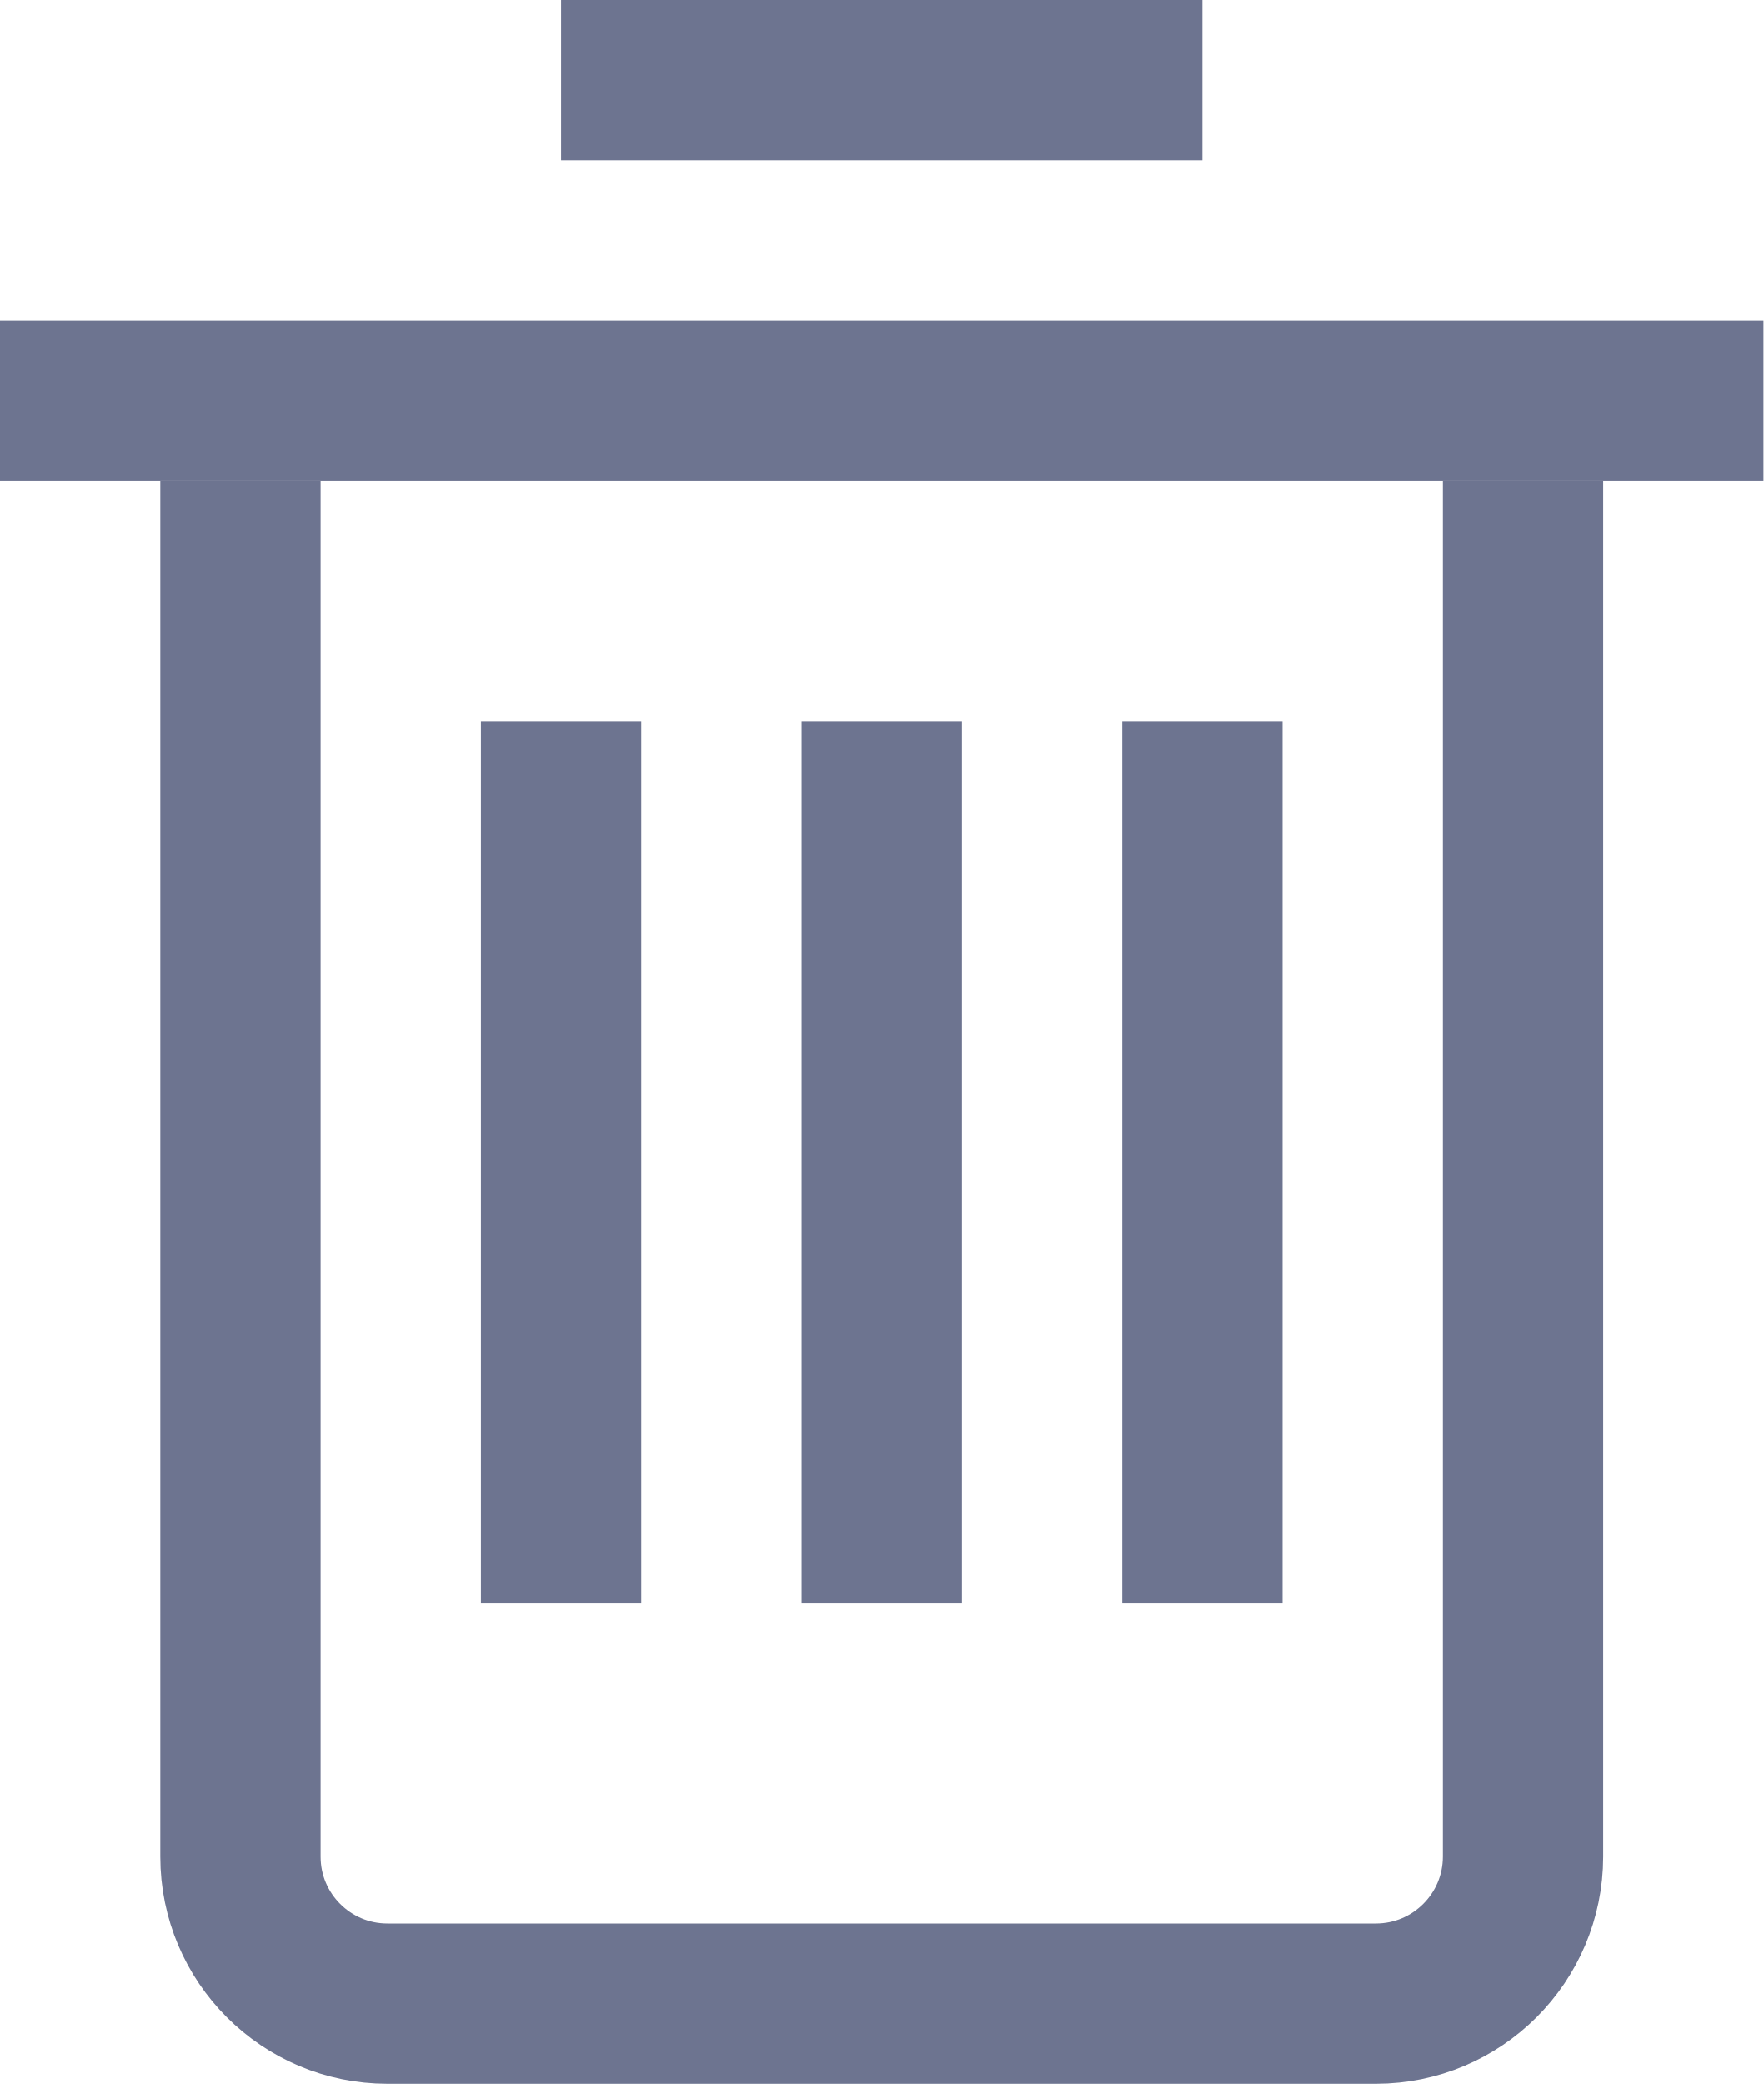
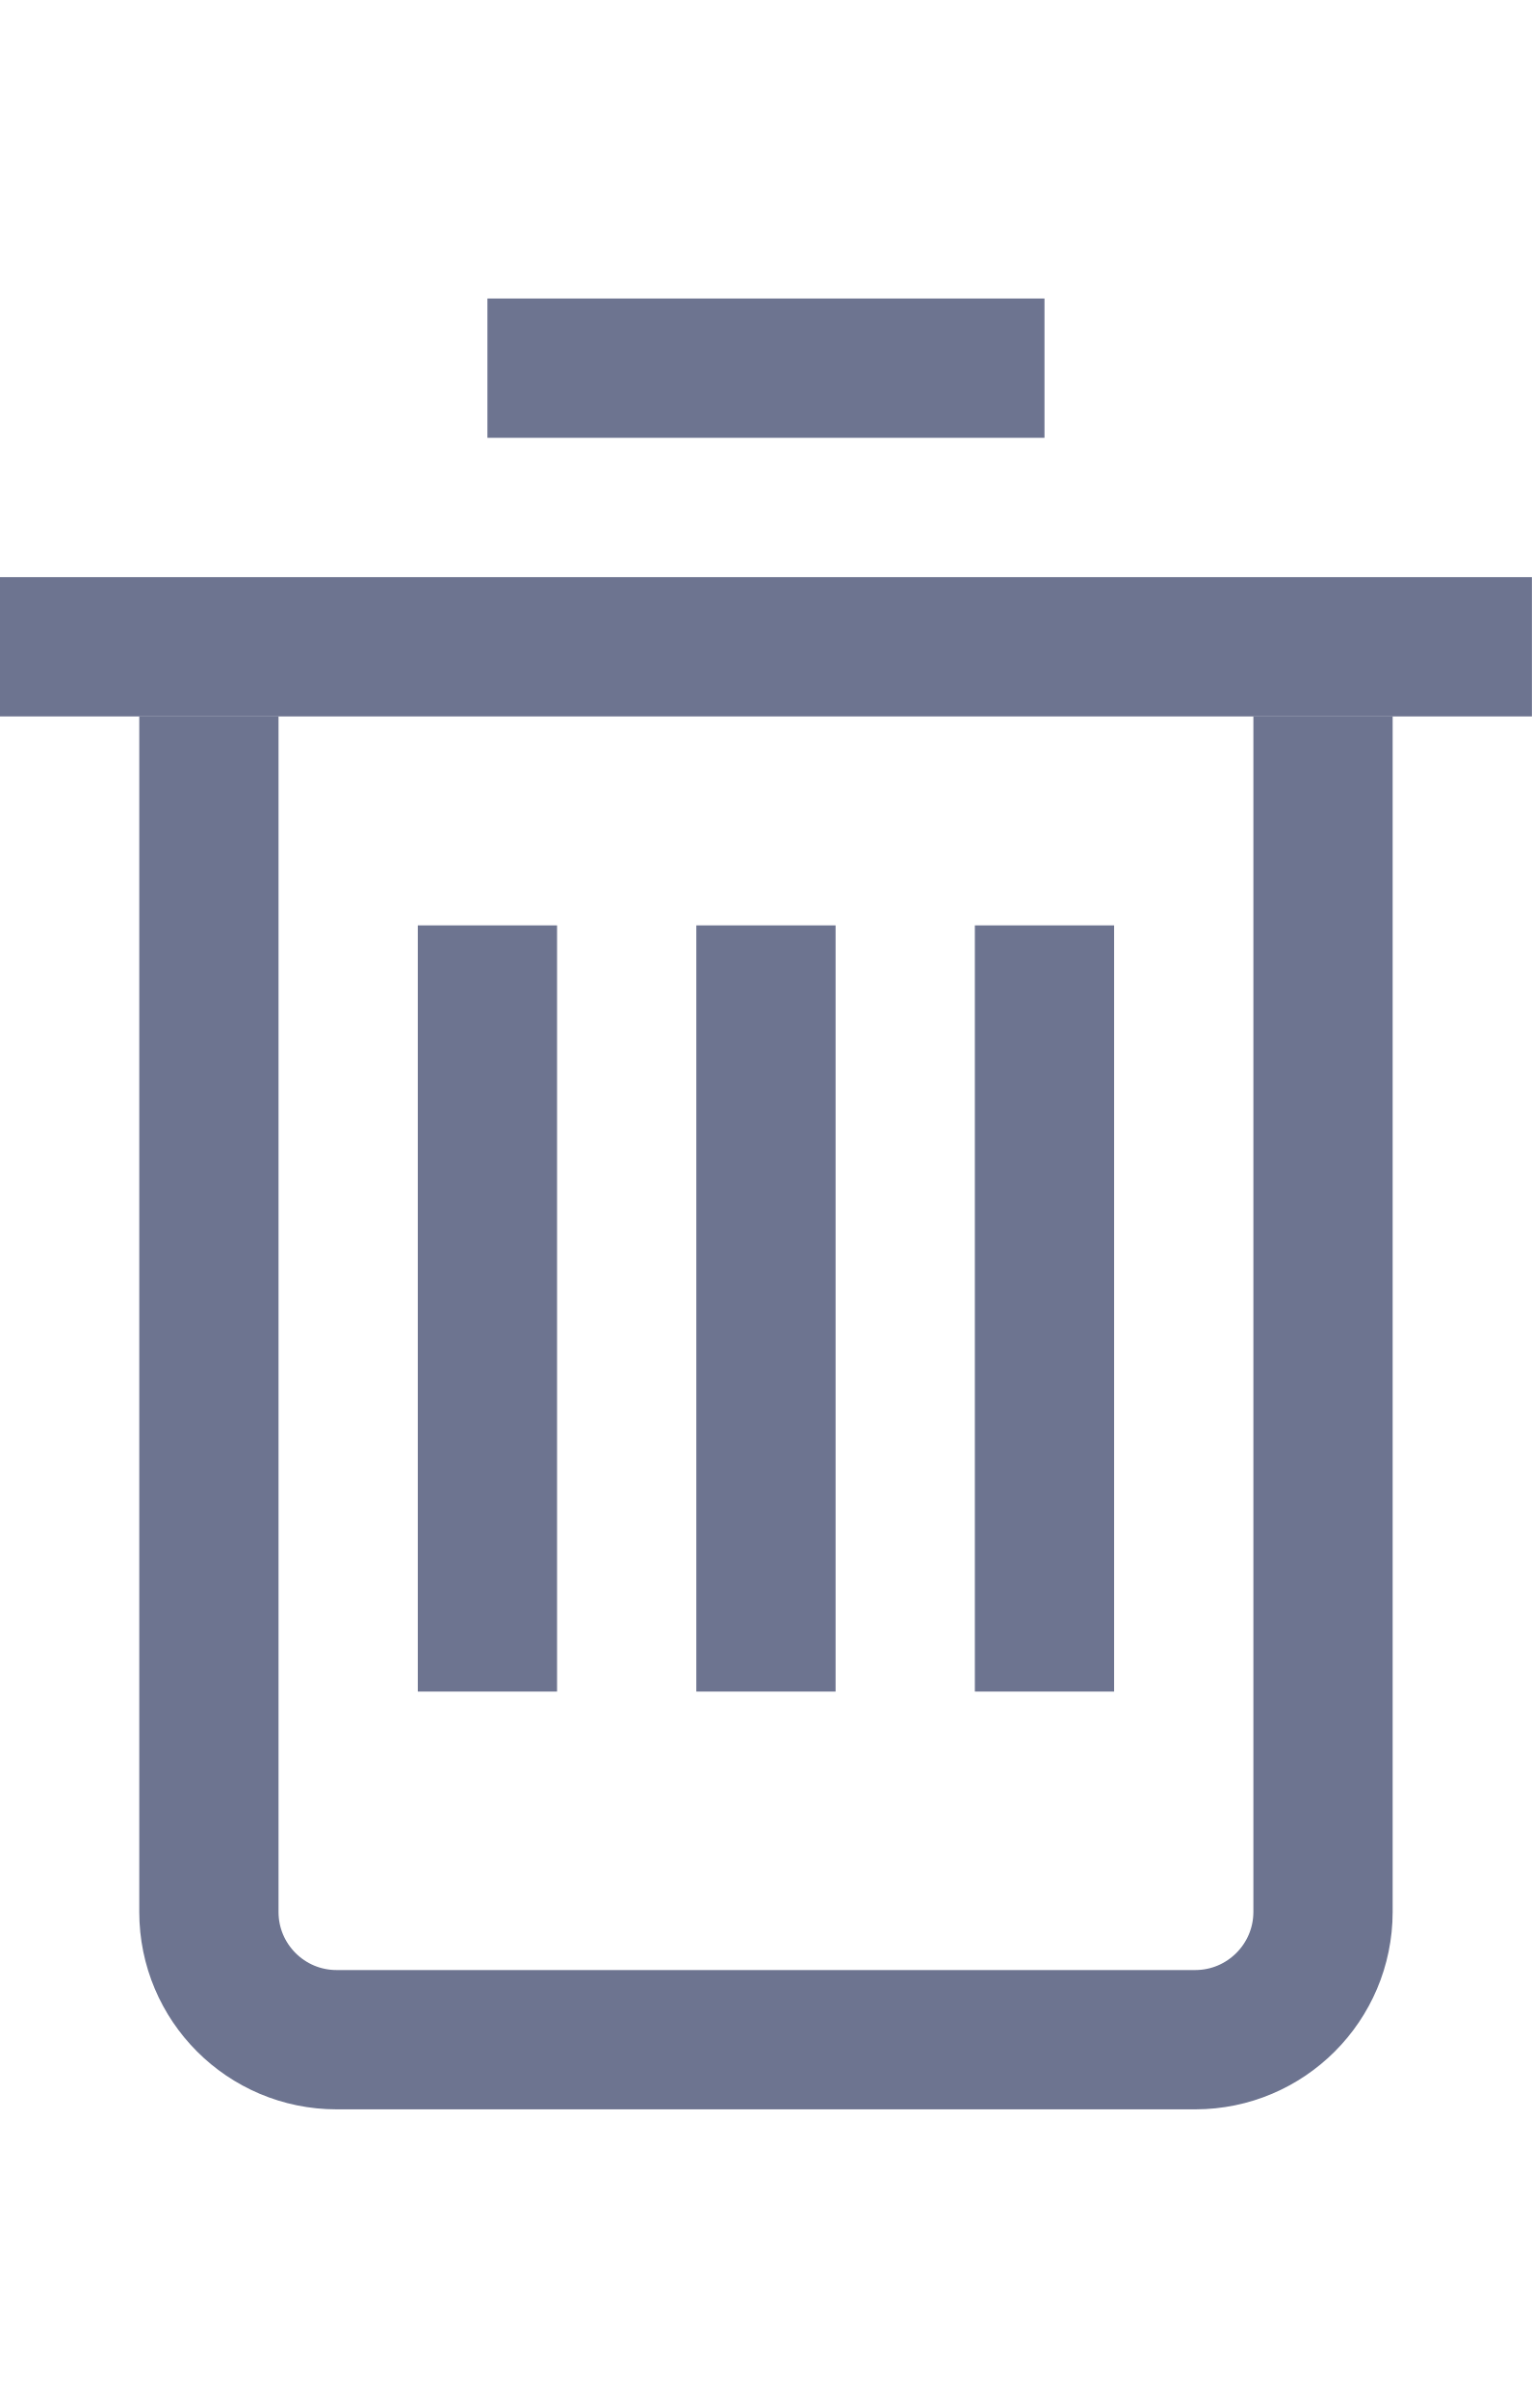
- <svg xmlns="http://www.w3.org/2000/svg" width="11" height="13" viewBox="0 0 11 13">
+ <svg xmlns="http://www.w3.org/2000/svg" width="14" height="22" viewBox="0 0 11 13">
  <defs>
    <style>.a{fill:none;stroke:#6d7490;stroke-miterlimit:10;}</style>
  </defs>
  <g transform="translate(0 0.5)">
    <path class="a" d="M687.5,381v8.582a.918.918,0,0,1-.917.917h-6.166a.917.917,0,0,1-.917-.917V381" transform="translate(-678 -378.5)" />
    <line class="a" y2="5.5" transform="translate(3.5 4)" />
    <line class="a" y2="5.5" transform="translate(7.5 4)" />
    <line class="a" y2="5.5" transform="translate(5.5 4)" />
    <line class="a" x2="11" transform="translate(0 2)" />
    <line class="a" x2="4" transform="translate(3.5)" />
  </g>
</svg>
